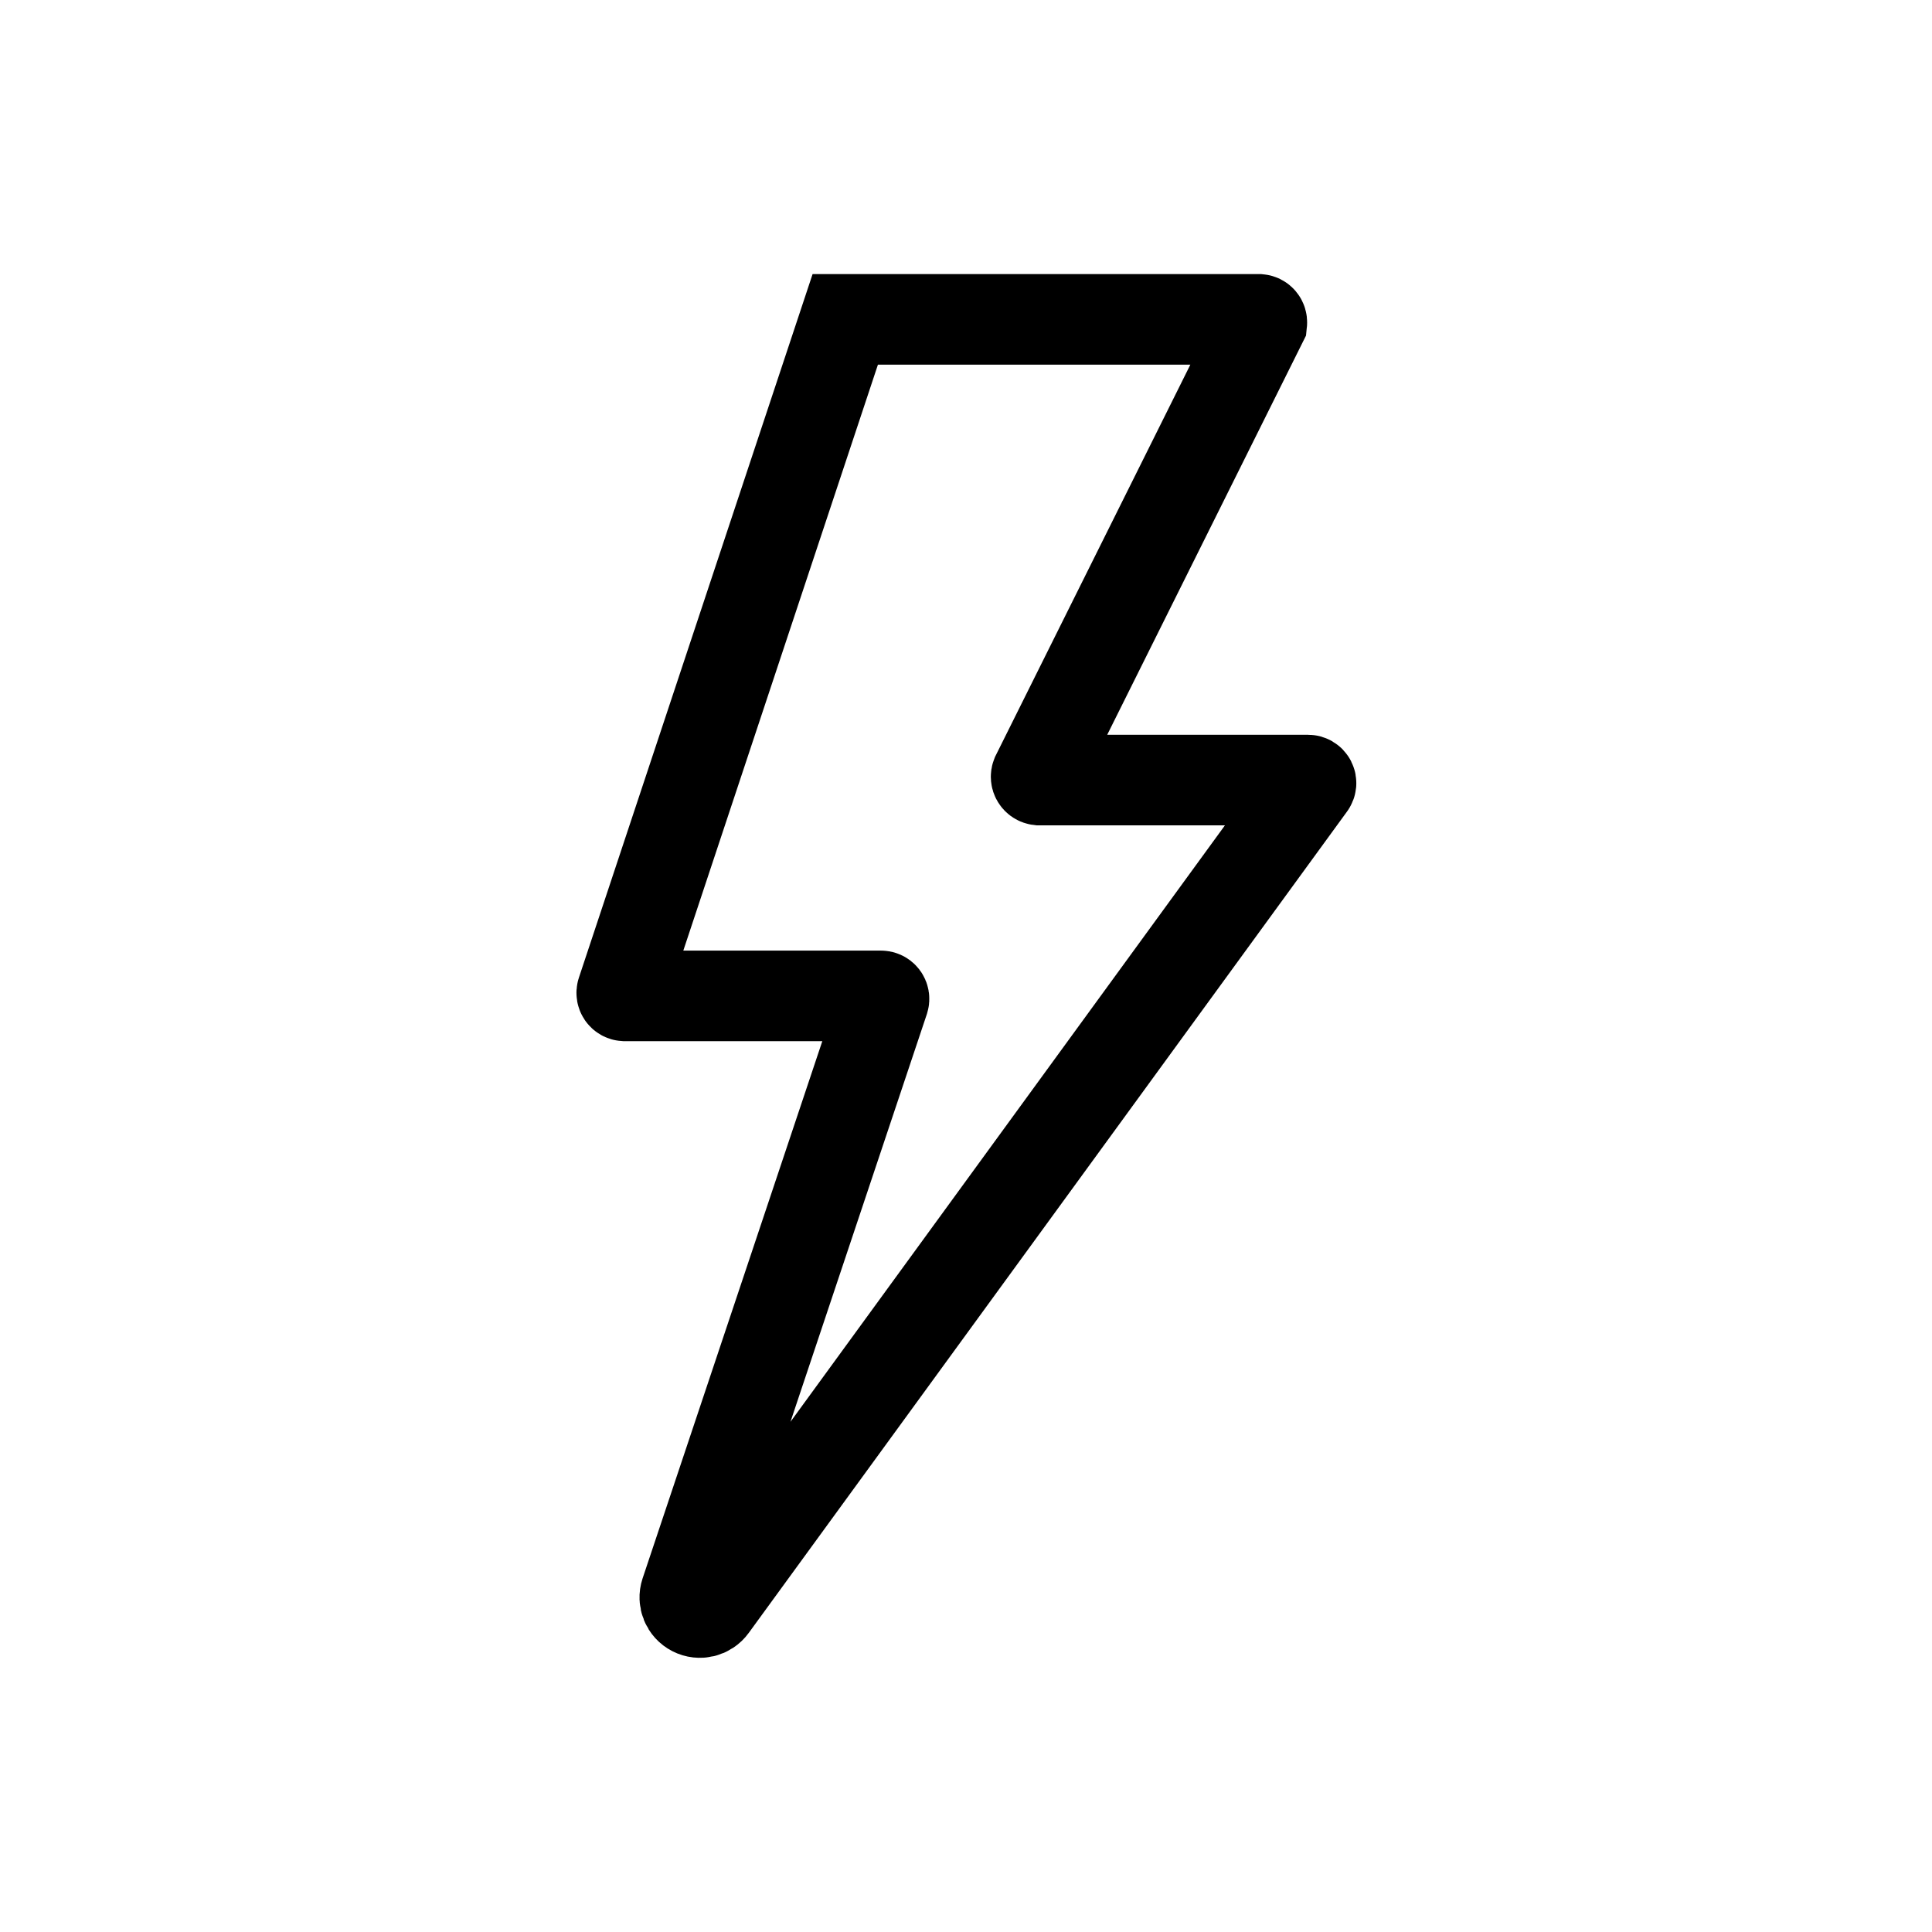
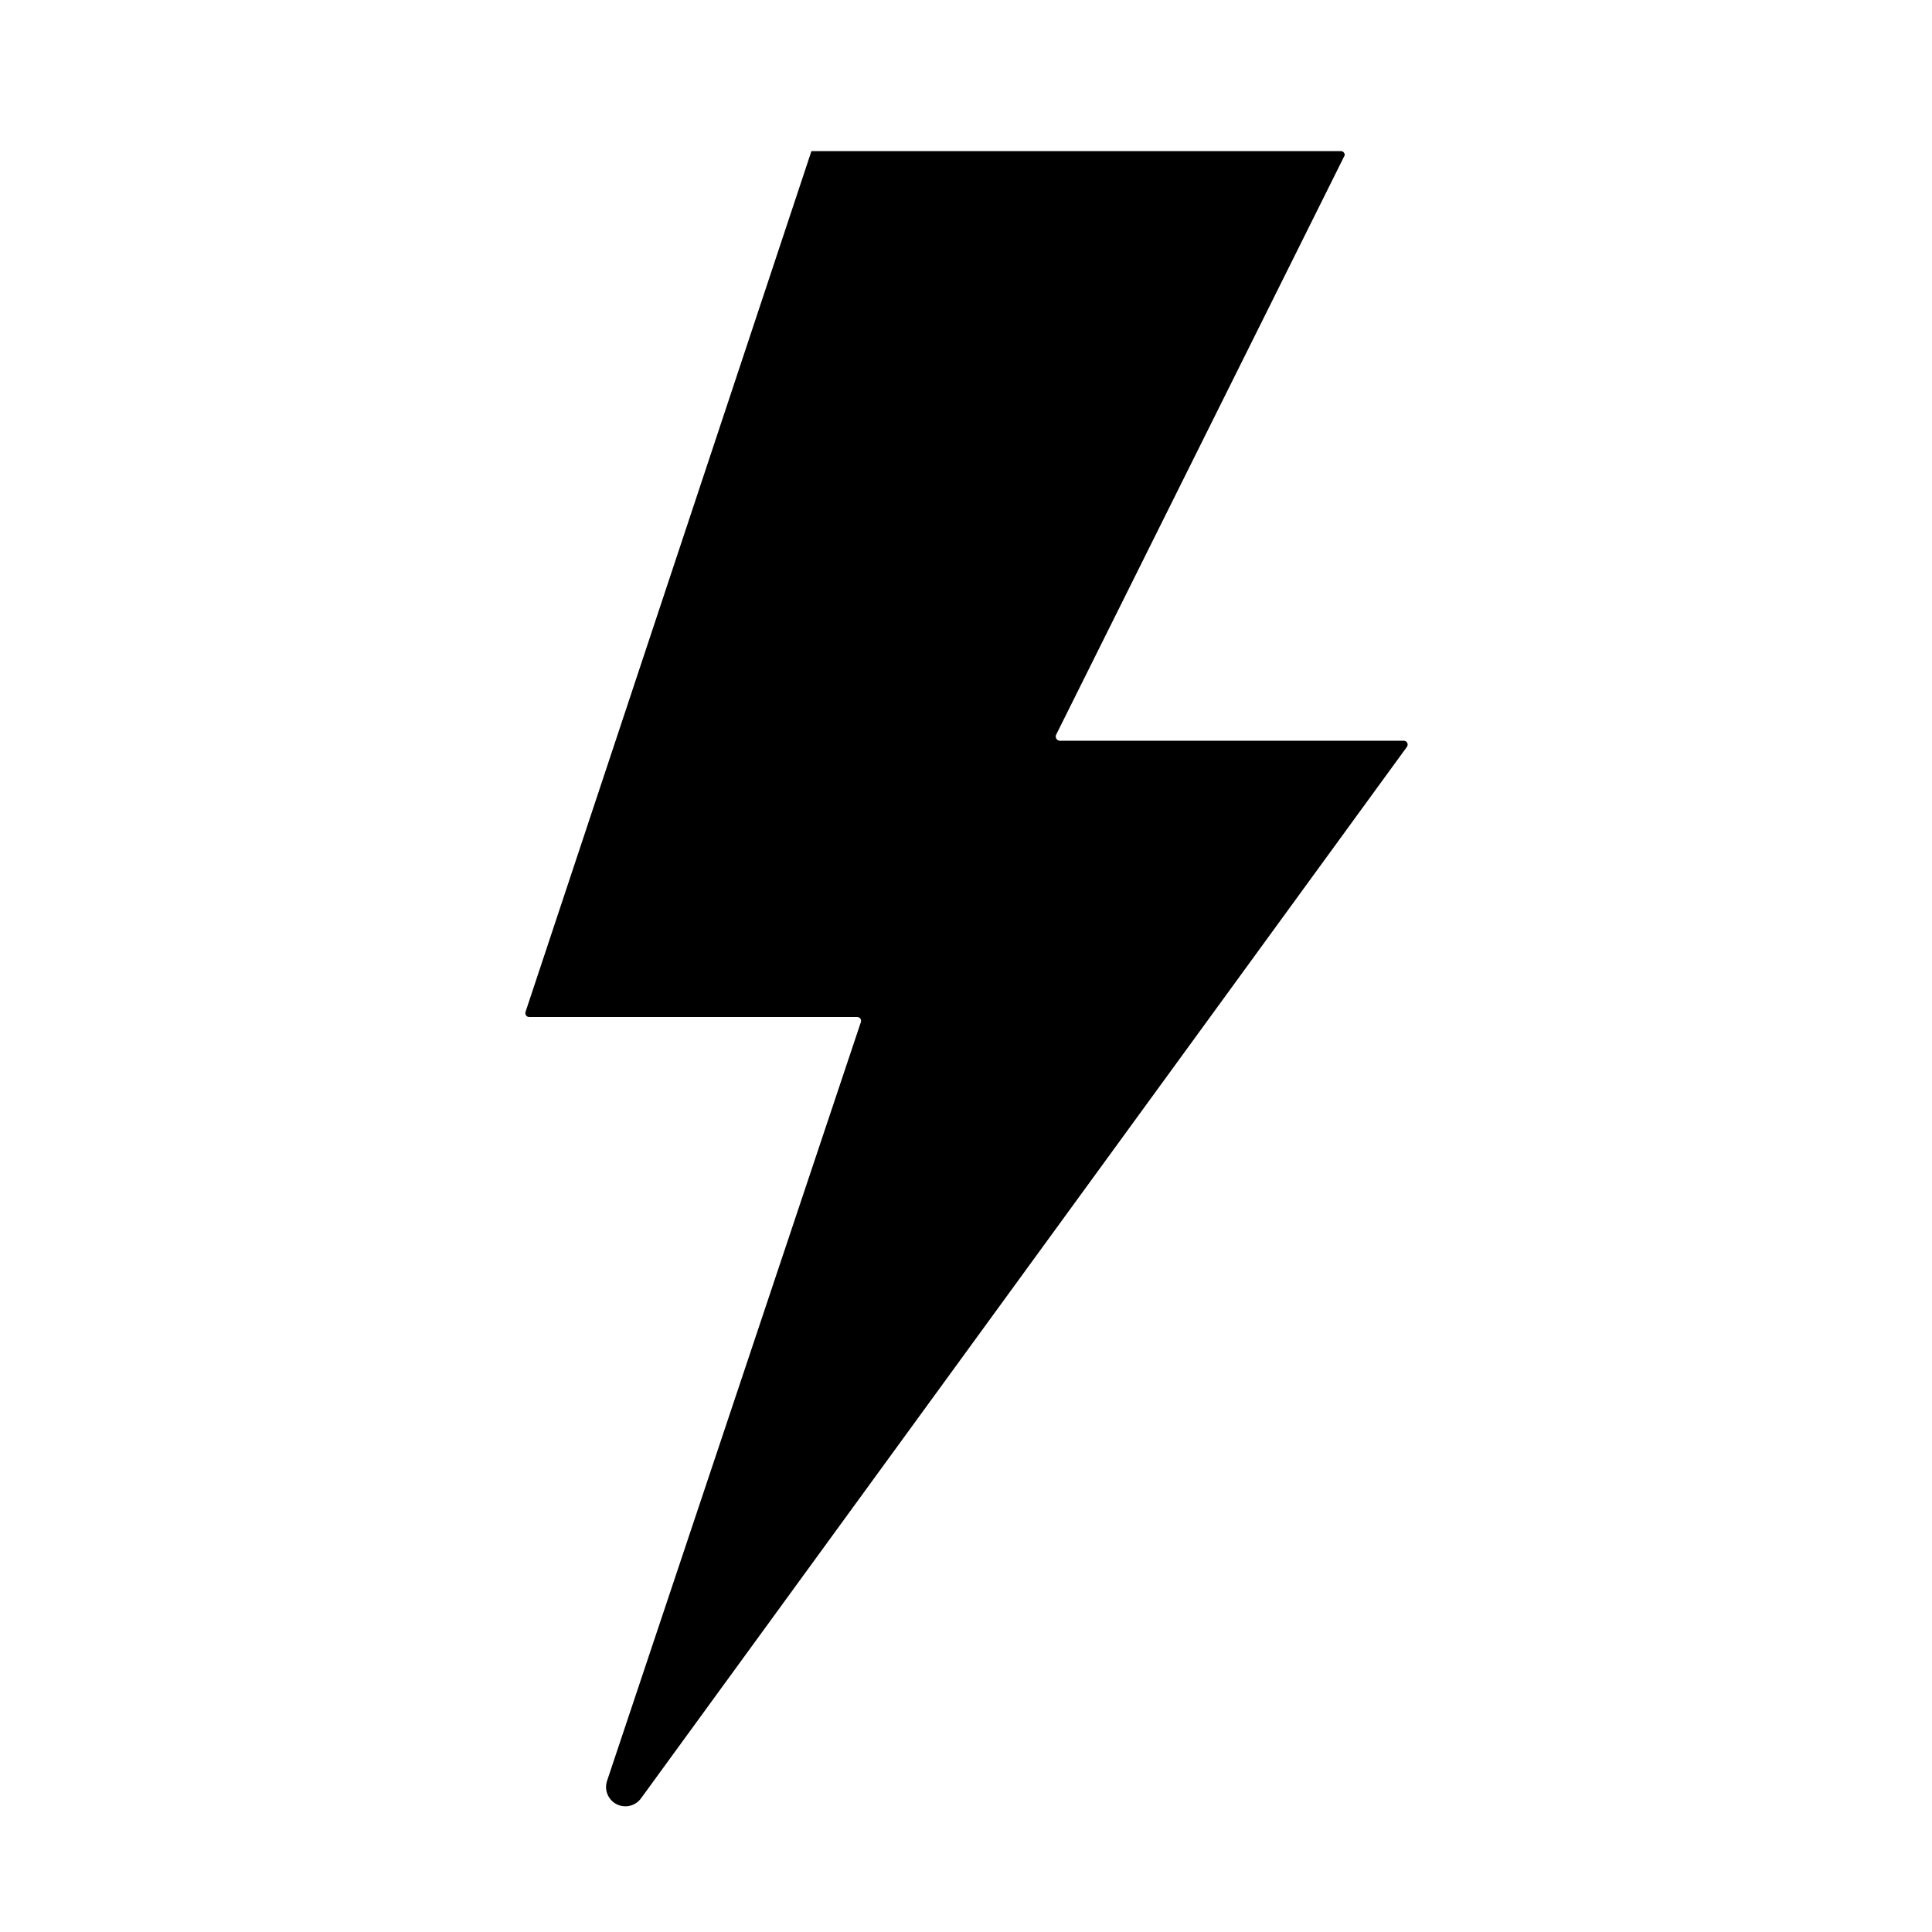
- <svg xmlns="http://www.w3.org/2000/svg" width="50px" height="50px" viewBox="0 0 64 64" stroke-width="3" stroke="#000000" fill="none">
-   <path d="M41.71,10.58H28l-7.4,22.28a.1.1,0,0,0,.09.13h8.49a.1.1,0,0,1,.1.13L22.71,52.76a.5.5,0,0,0,.88.45L43.41,26a.1.1,0,0,0-.08-.16H34.42a.11.11,0,0,1-.09-.15l7.47-15A.1.1,0,0,0,41.71,10.58Z" />
+ <svg xmlns="http://www.w3.org/2000/svg" width="50" height="50">
+   <path d="M34.71 3.91H21l-7.4 22.28a.1.1 0 0 0 .09.13h8.49a.1.1 0 0 1 .1.13L15.71 46.09a.5.5 0 0 0 .88.45L36.41 19.33a.1.1 0 0 0-.08-.16H27.42a.11.11 0 0 1-.09-.15l7.47-15a.1.1 0 0 0-.09-.11Z" />
</svg>
